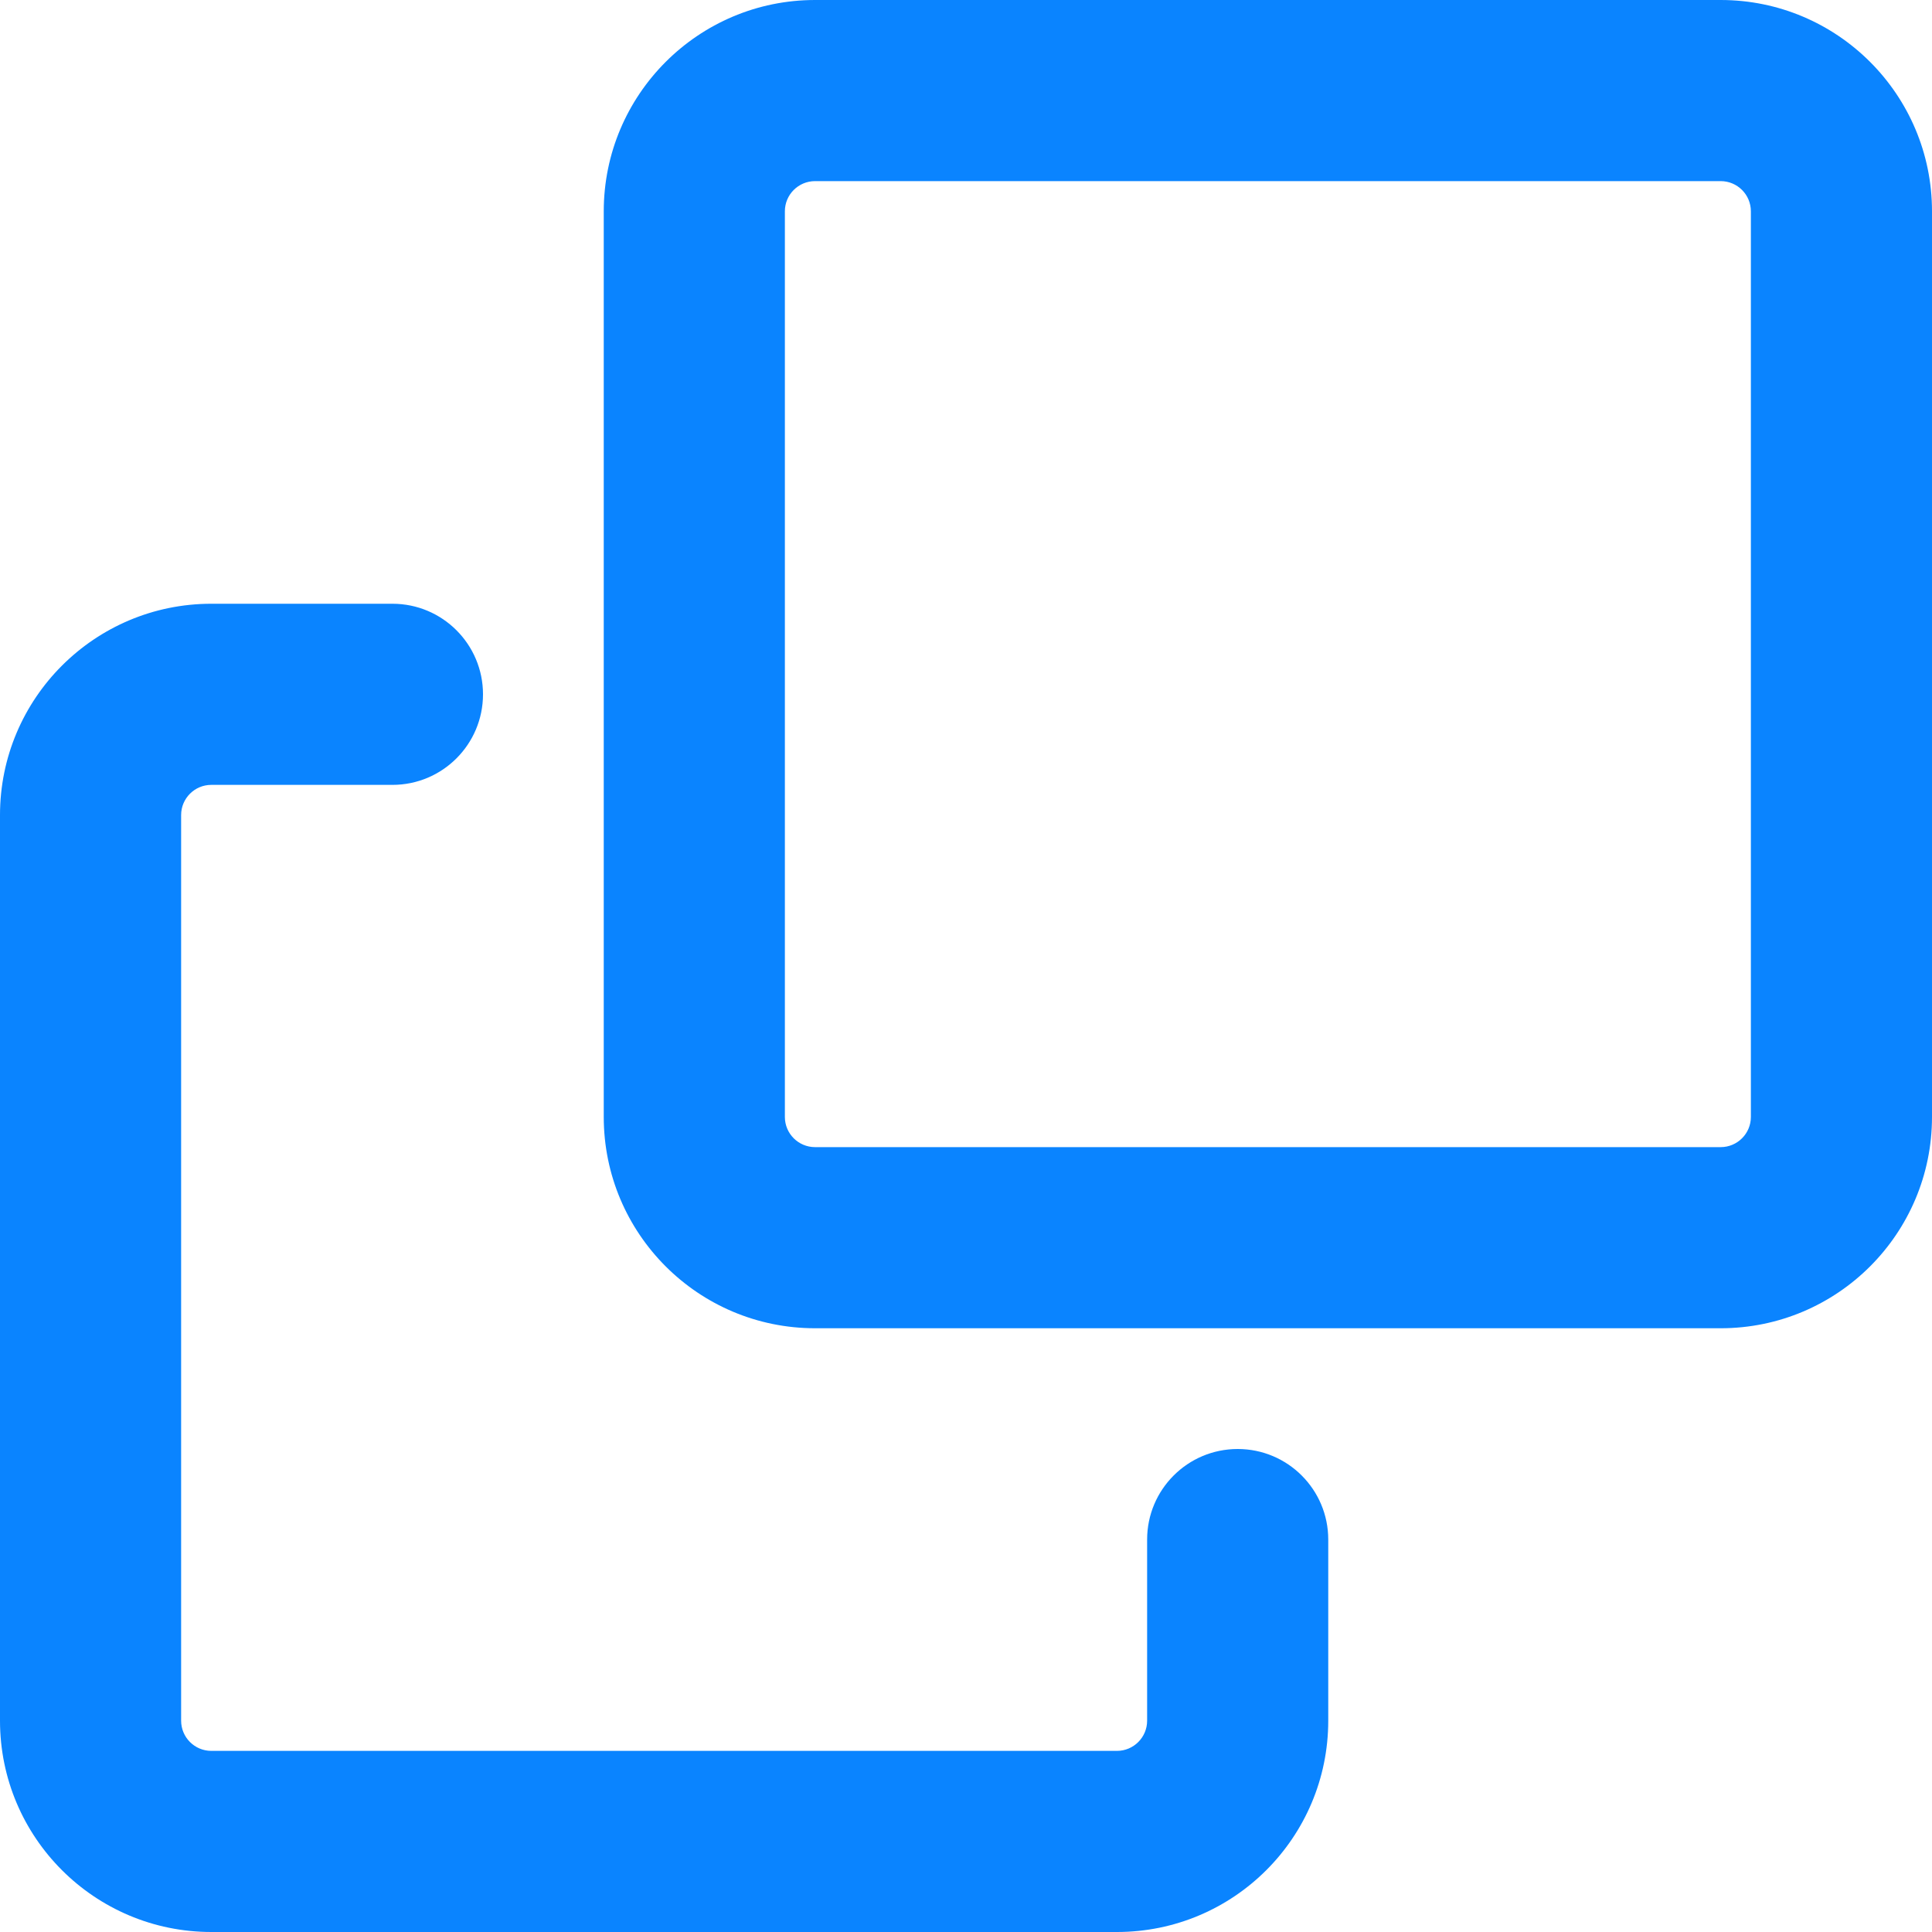
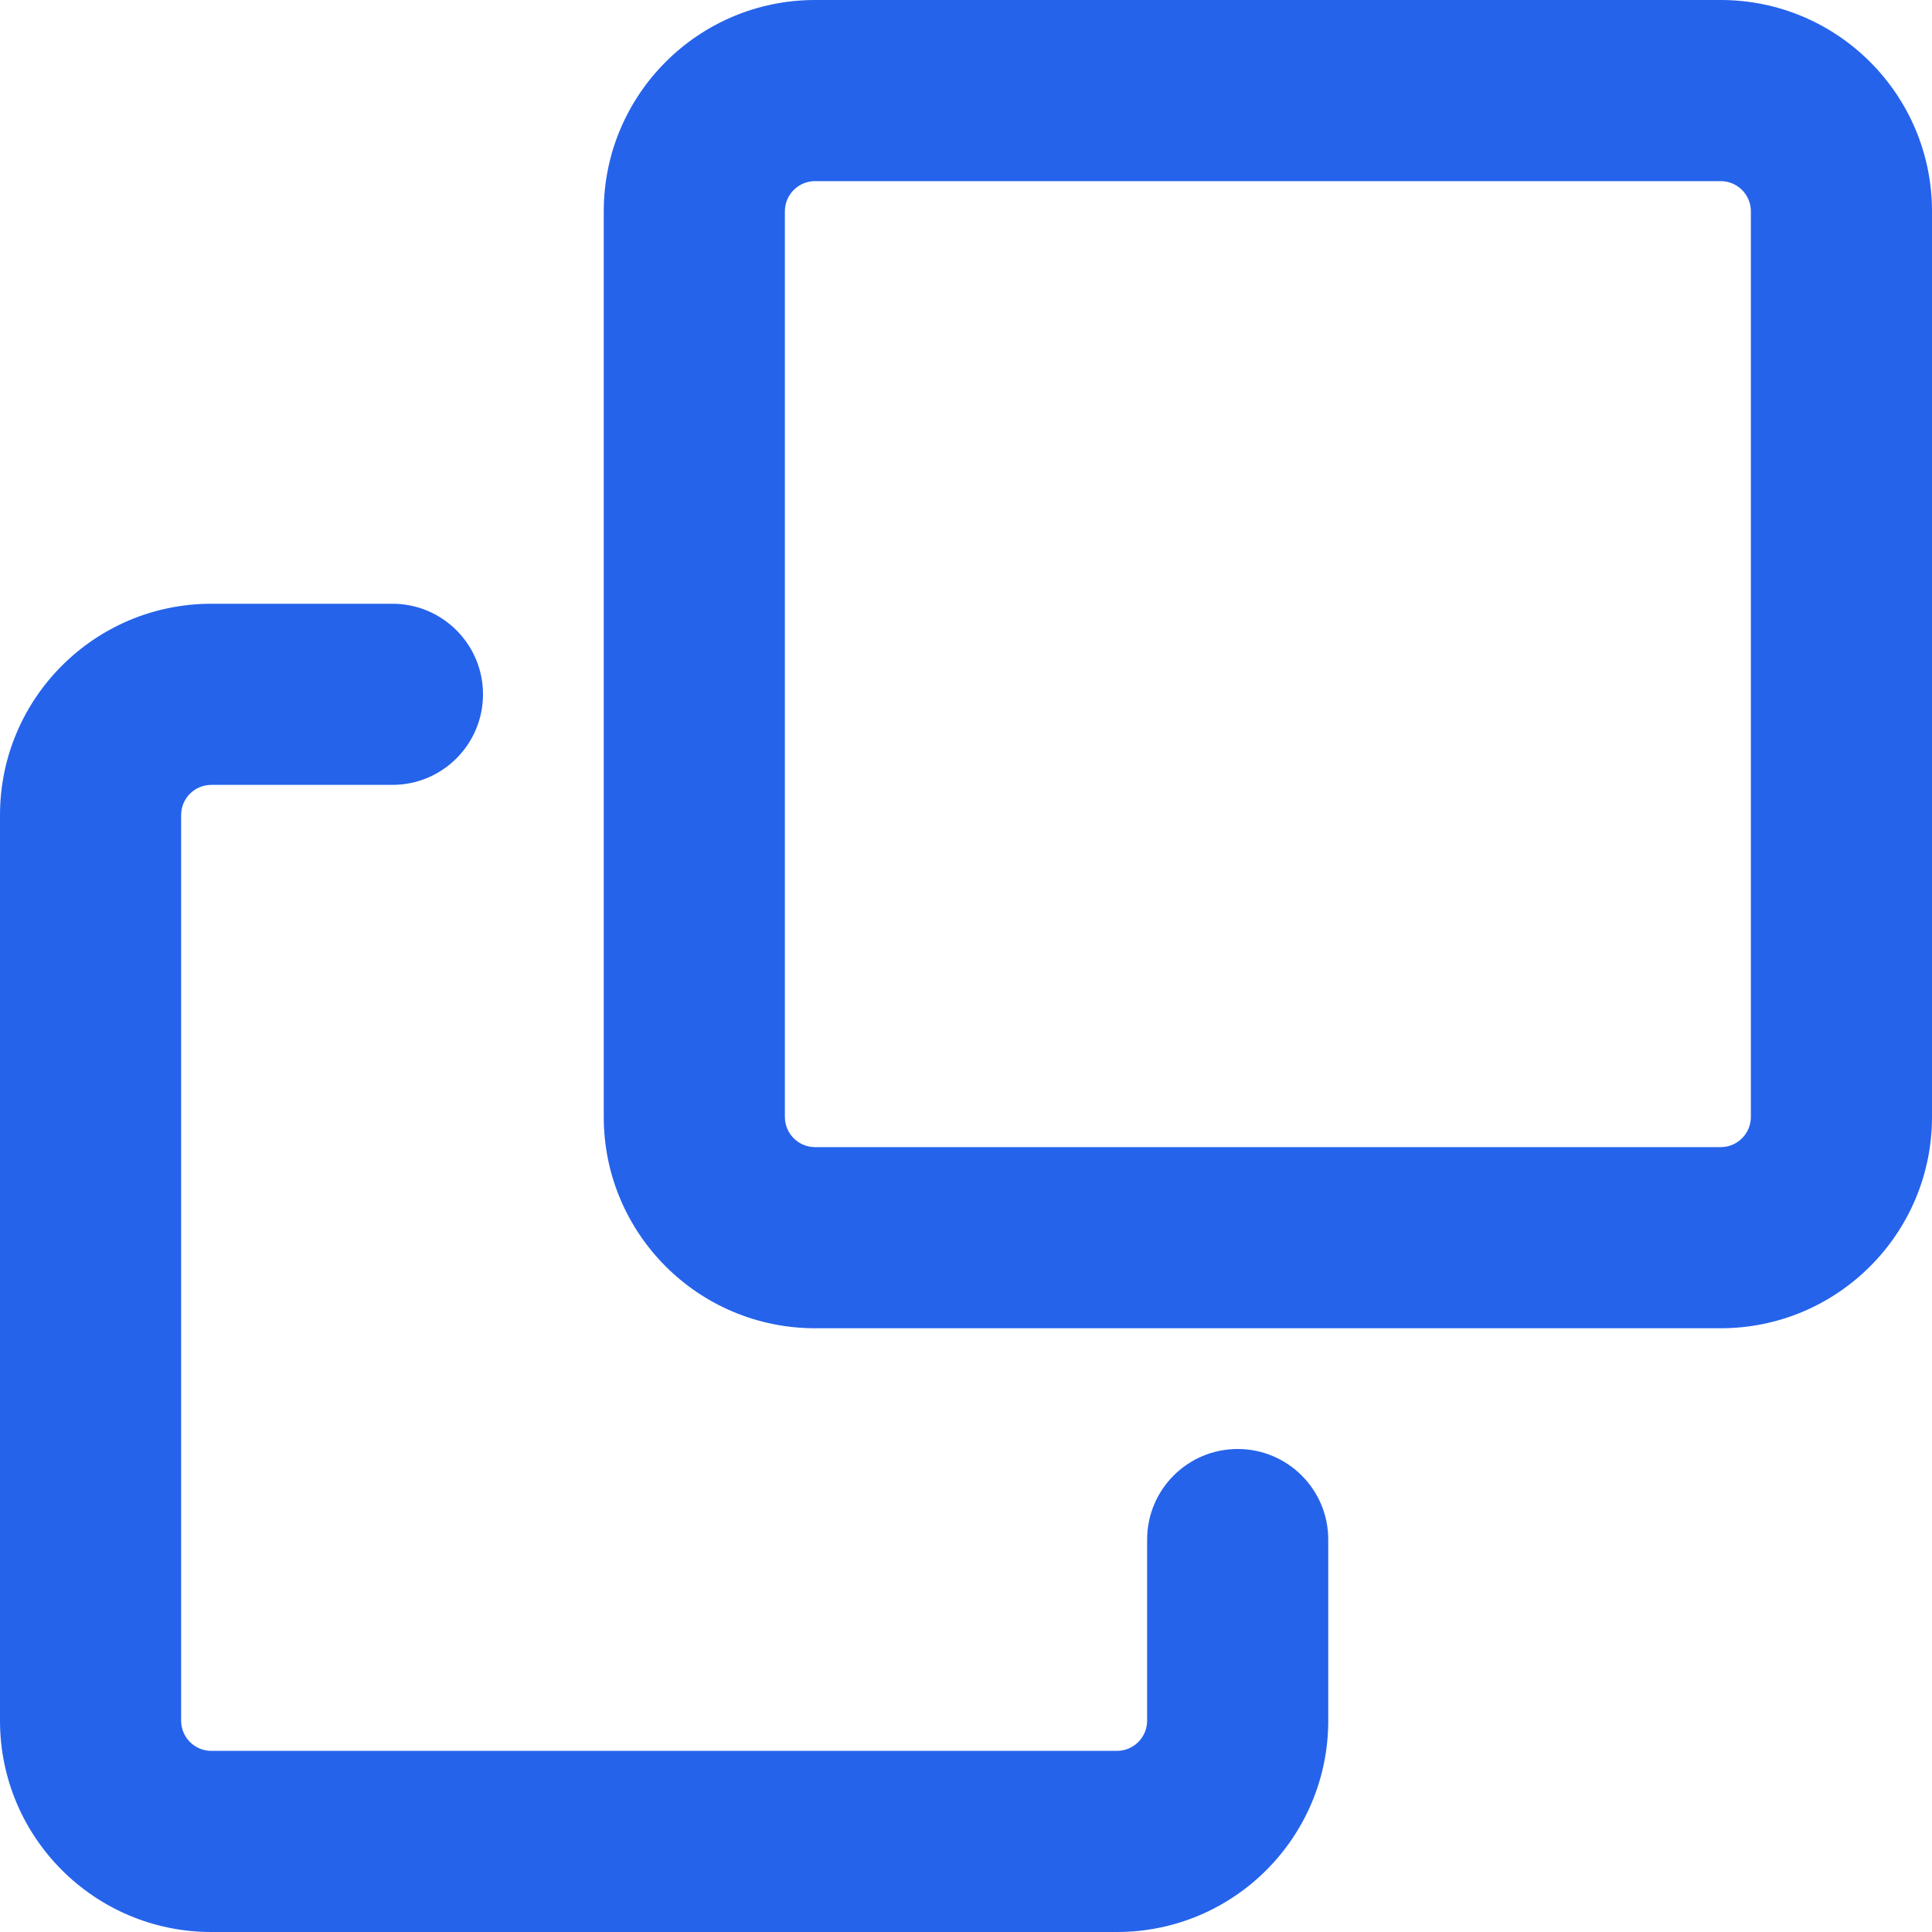
- <svg xmlns="http://www.w3.org/2000/svg" version="1.1" viewBox="0 0 16 16" class="octicon octicon-copy" aria-hidden="true" data-component="Octicon" fill="#0A84FF">
+ <svg xmlns="http://www.w3.org/2000/svg" version="1.1" viewBox="0 0 16 16" class="octicon octicon-copy" aria-hidden="true" data-component="Octicon" fill="#2563EB">
  <path d="M0 6.75C0 5.784.784 5 1.75 5h1.5a.75.75 0 0 1 0 1.5h-1.5a.25.25 0 0 0-.25.25v7.5c0 .138.112.25.25.25h7.5a.25.25 0 0 0 .25-.25v-1.5a.75.75 0 0 1 1.5 0v1.5A1.75 1.75 0 0 1 9.25 16h-7.5A1.75 1.75 0 0 1 0 14.25Z" />
  <path d="M5 1.75C5 .784 5.784 0 6.75 0h7.5C15.216 0 16 .784 16 1.75v7.5A1.75 1.75 0 0 1 14.25 11h-7.5A1.75 1.75 0 0 1 5 9.25Zm1.75-.25a.25.25 0 0 0-.25.25v7.5c0 .138.112.25.25.25h7.5a.25.25 0 0 0 .25-.25v-7.5a.25.25 0 0 0-.25-.25Z" />
</svg>
